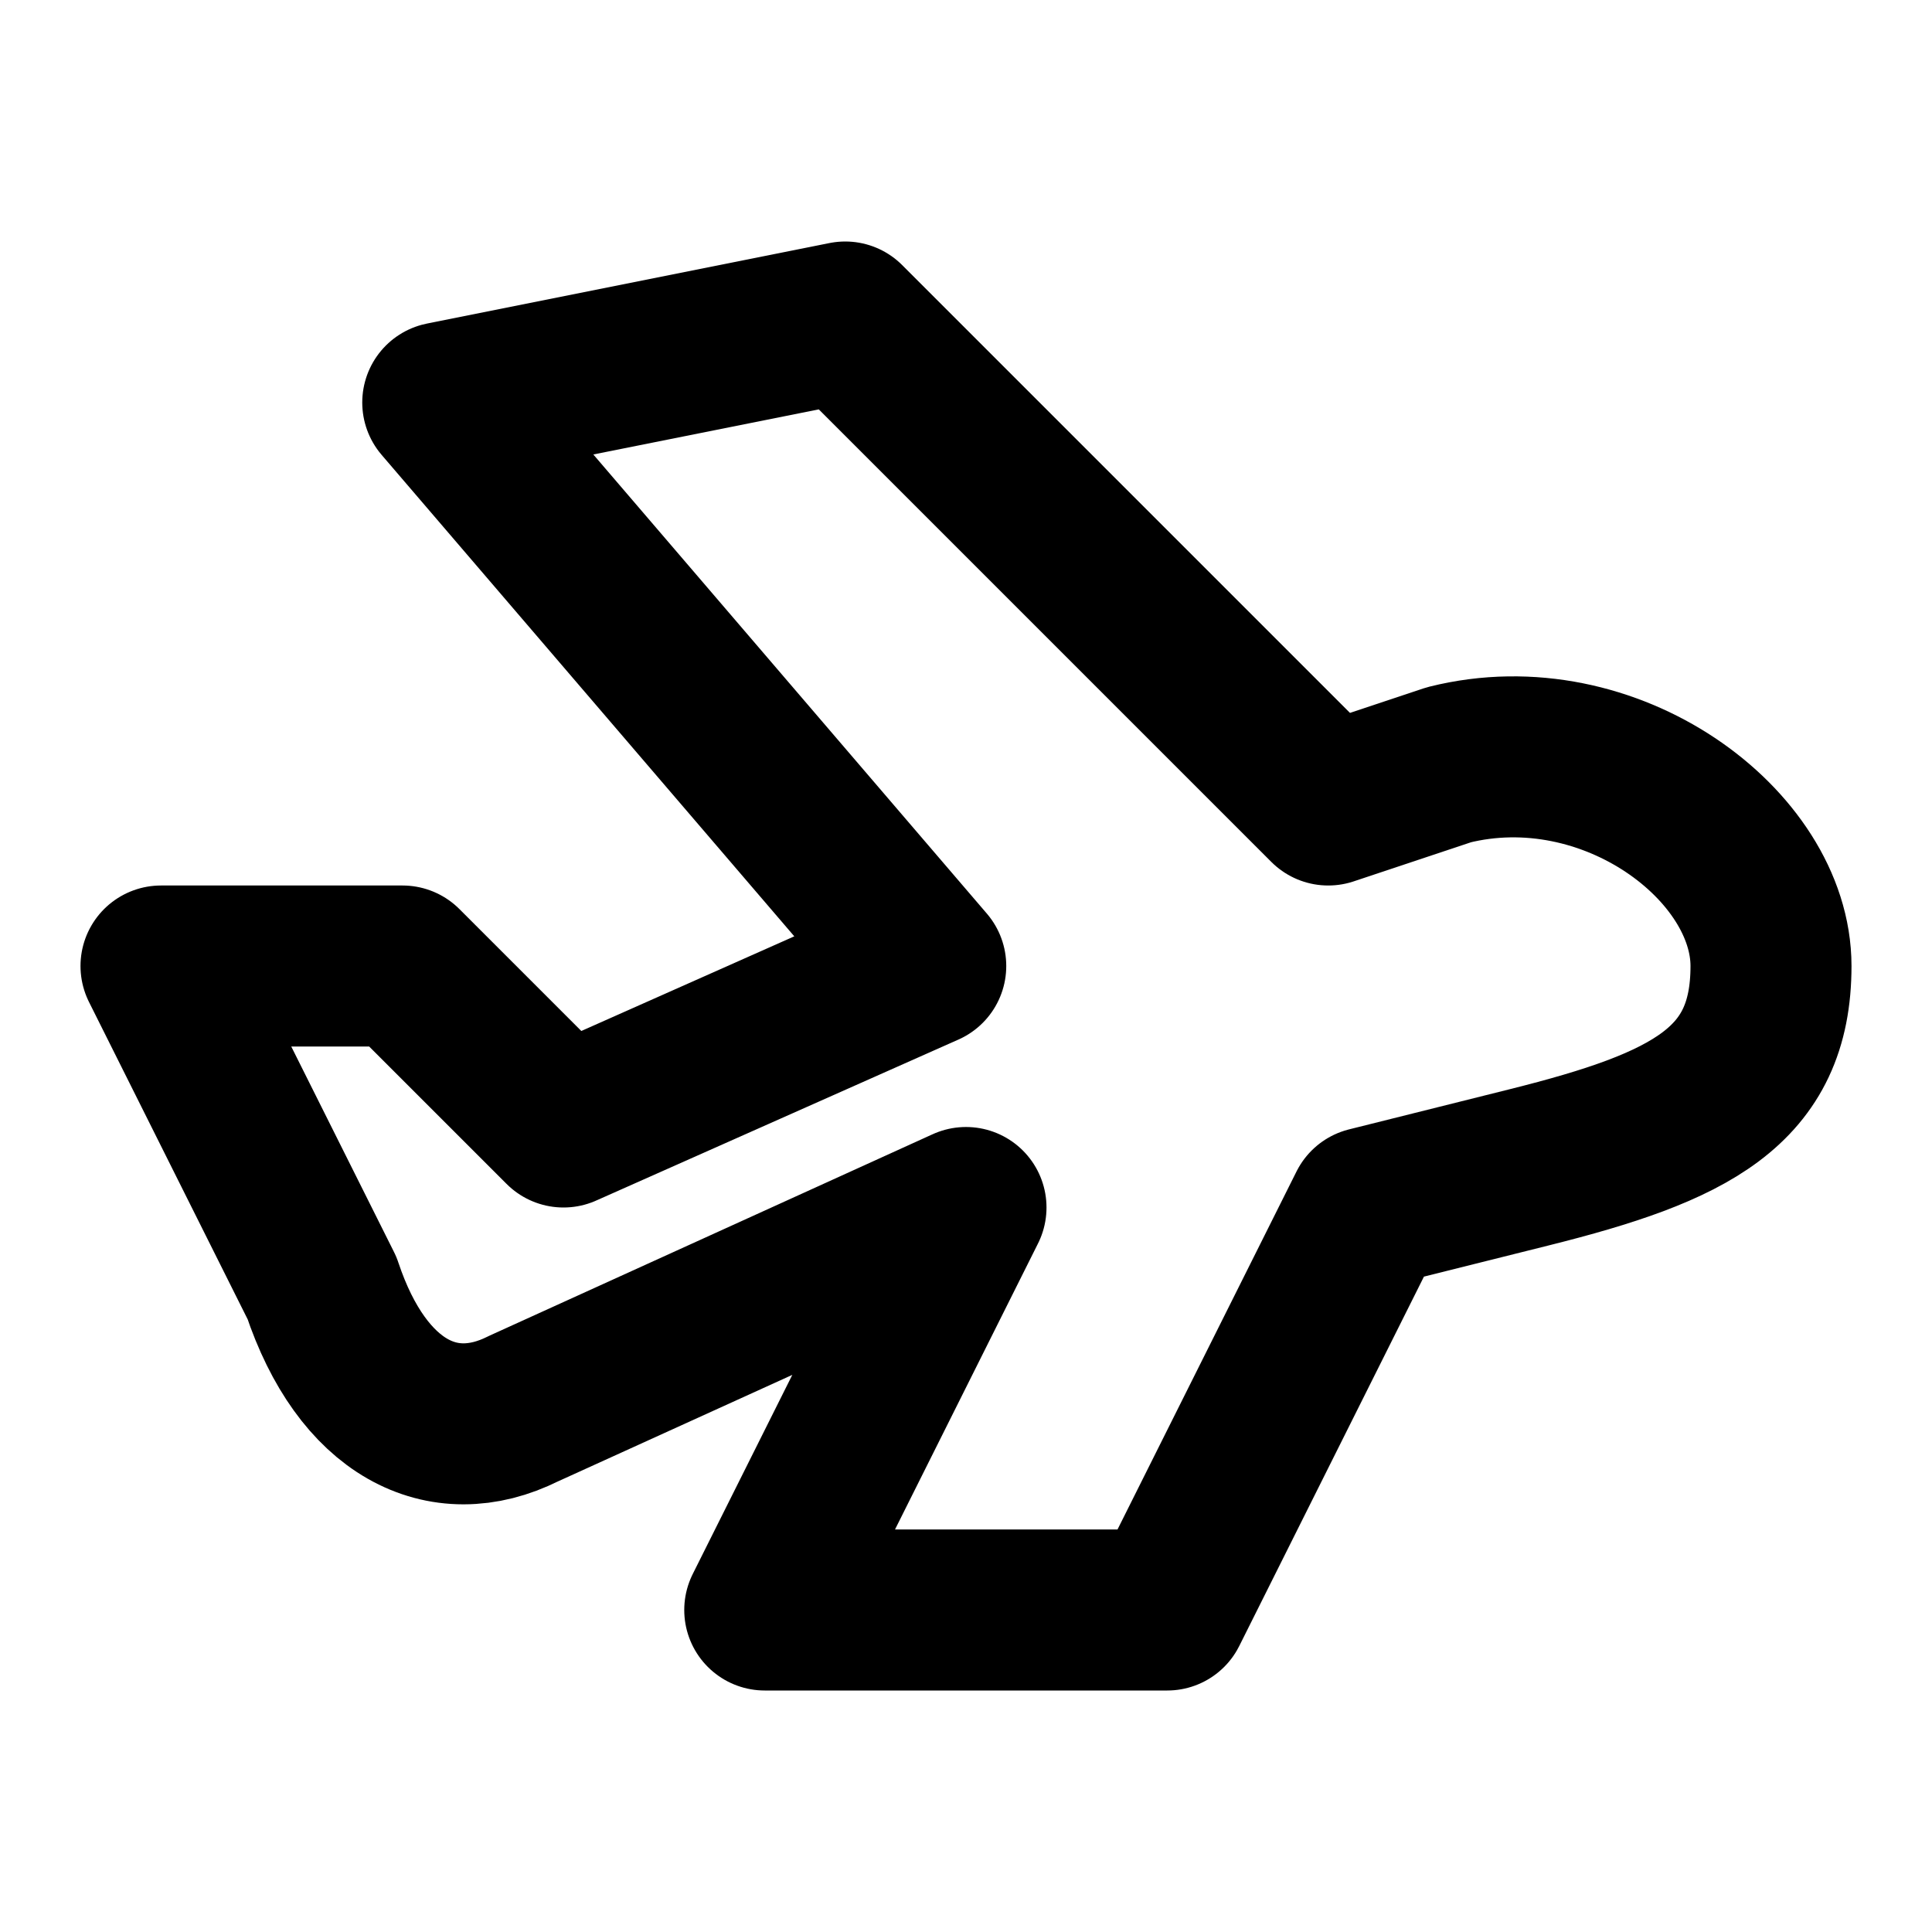
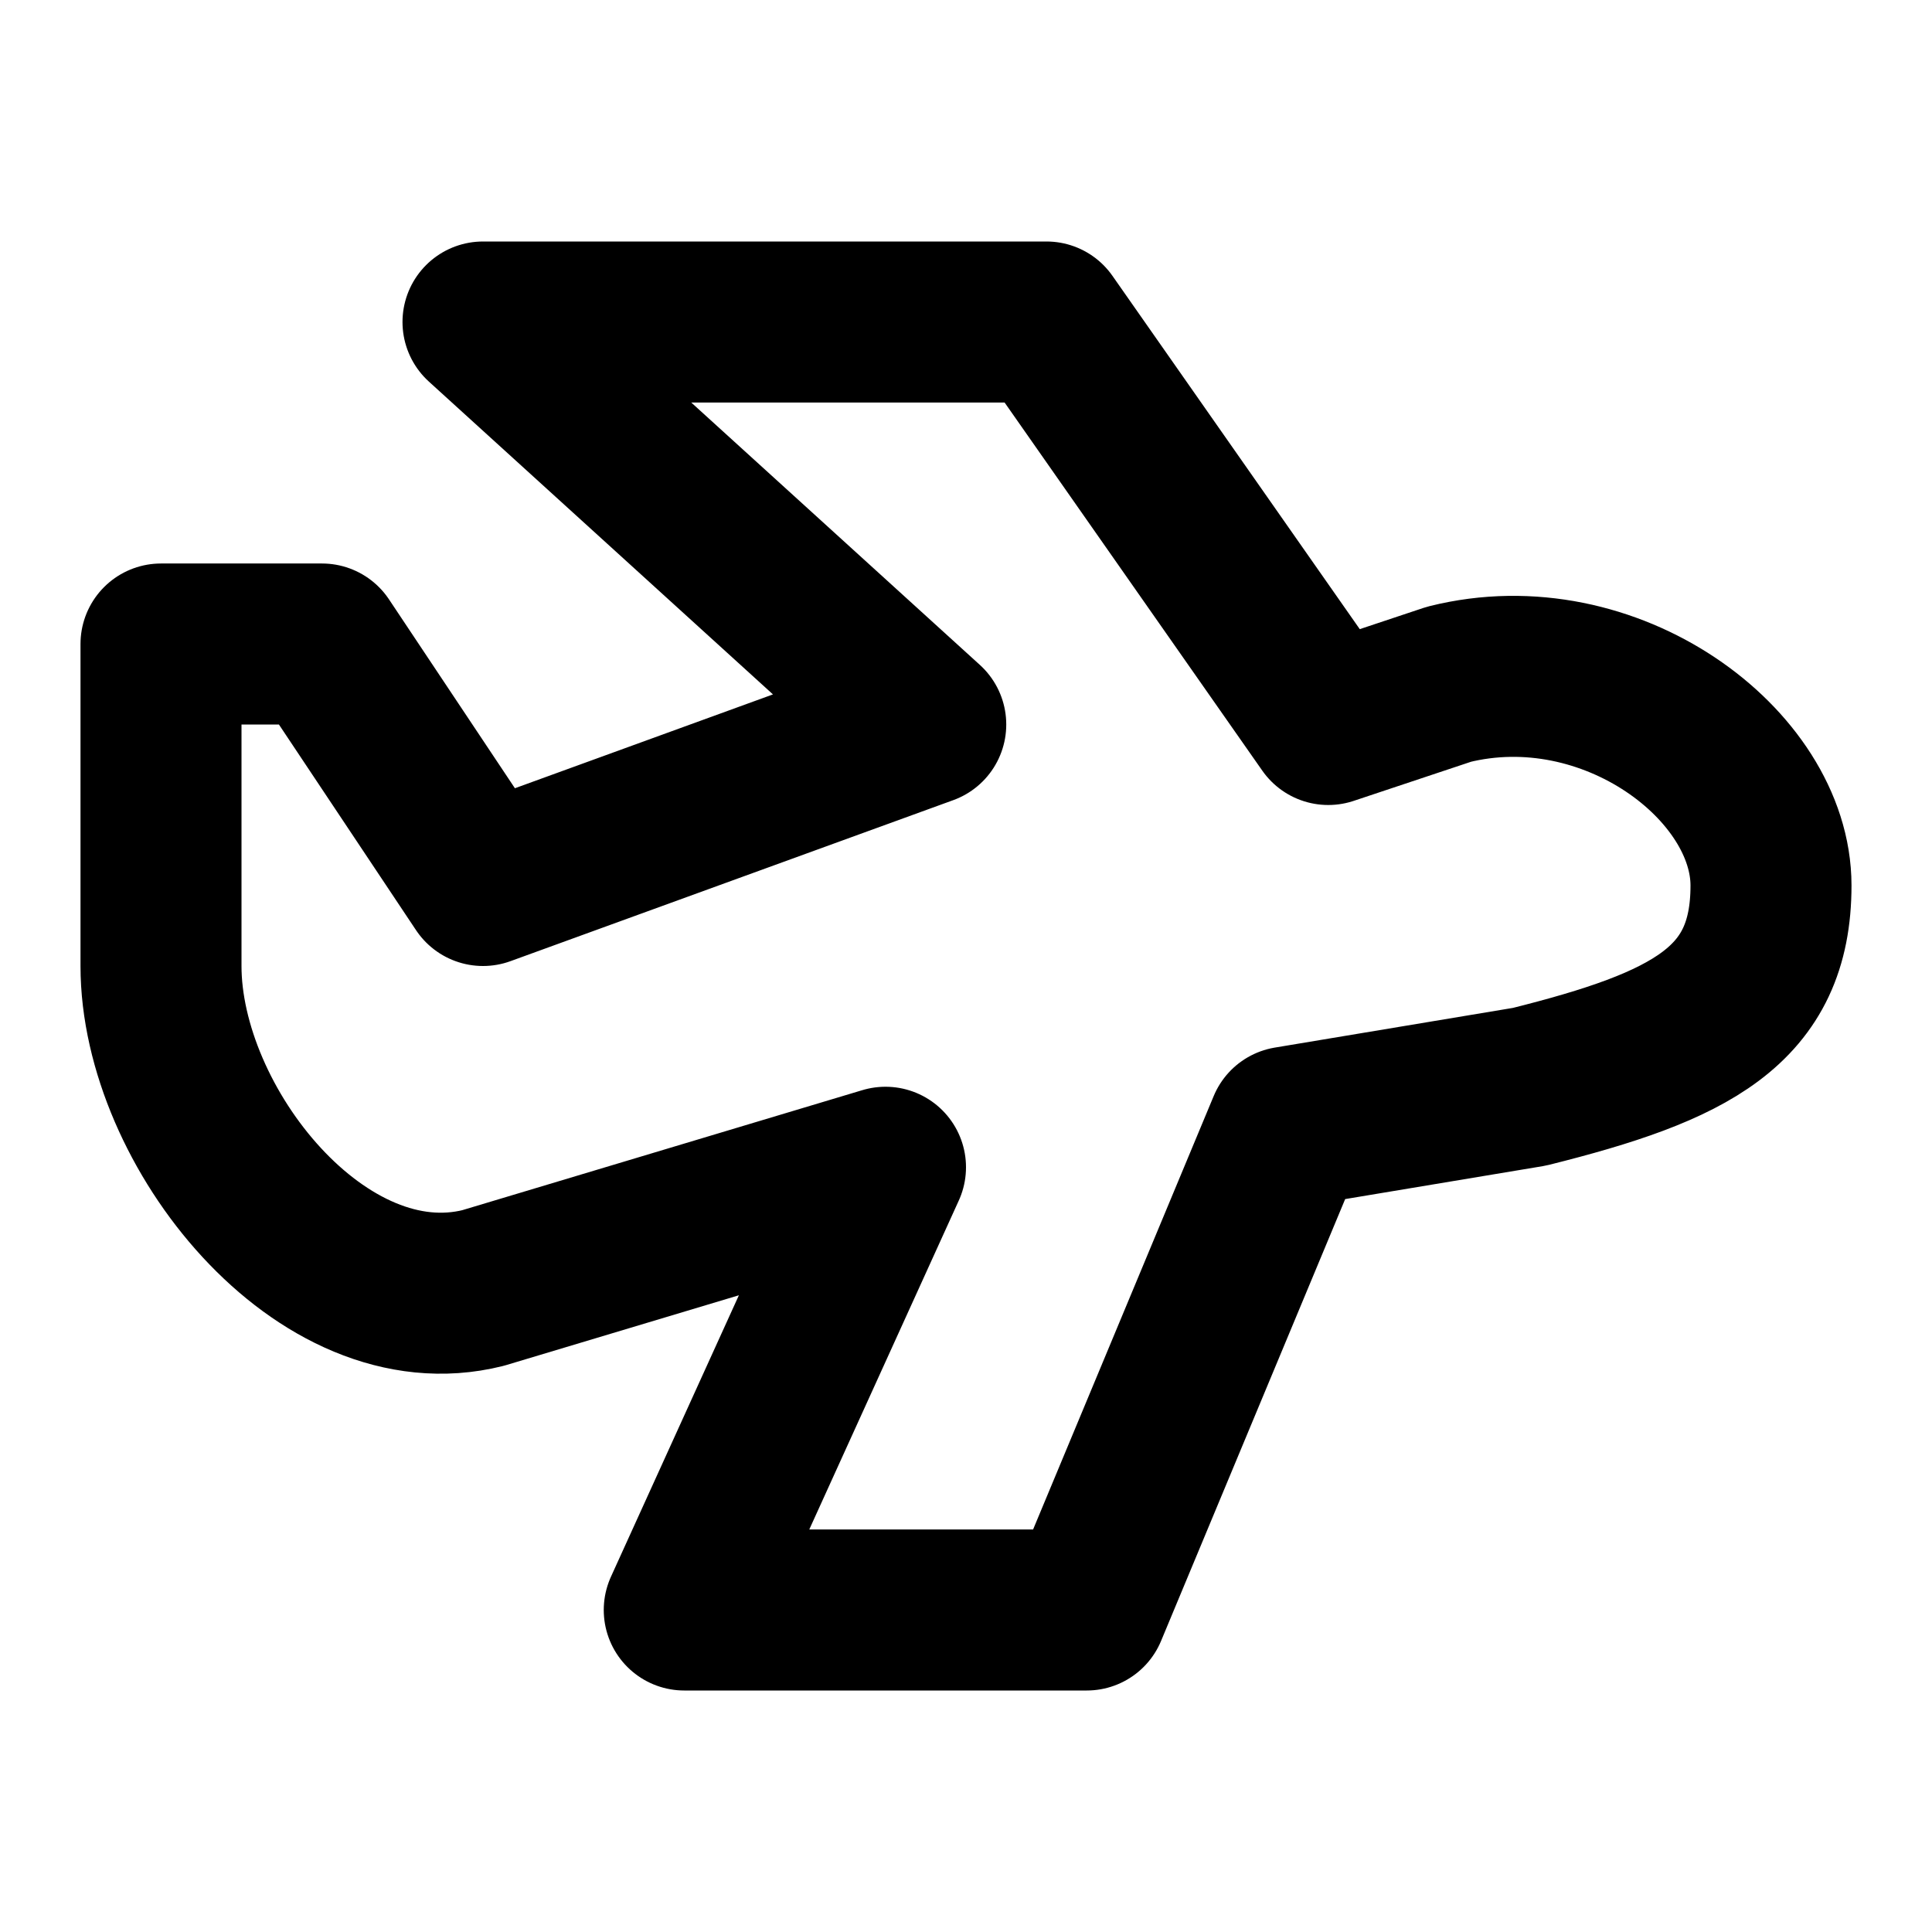
<svg xmlns="http://www.w3.org/2000/svg" width="48" height="48" viewBox="0 0 48 48" fill="none" stroke="currentColor" stroke-width="4" stroke-linecap="round" stroke-linejoin="round">
-   <path id="plane" d="M4 24L10 24L14 28L23 24L11 10L21 8L33 20L36 19C40 18 44 21 44 24C44 27 42 28 38 29L34 30L29 40L19 40L24 30L13 35C11 36 9 35 8 32L4 24Z" />
+   <path id="plane" d="M4 16L8 16L12 22L23 18L12 8L26 8L33 18L36 17C40 16 44 19 44 22C44 25 42 26 38 27L32 28L27 40L17 40L22 29L12 32C8 33 4 28 4 24L4 16Z" />
</svg>
